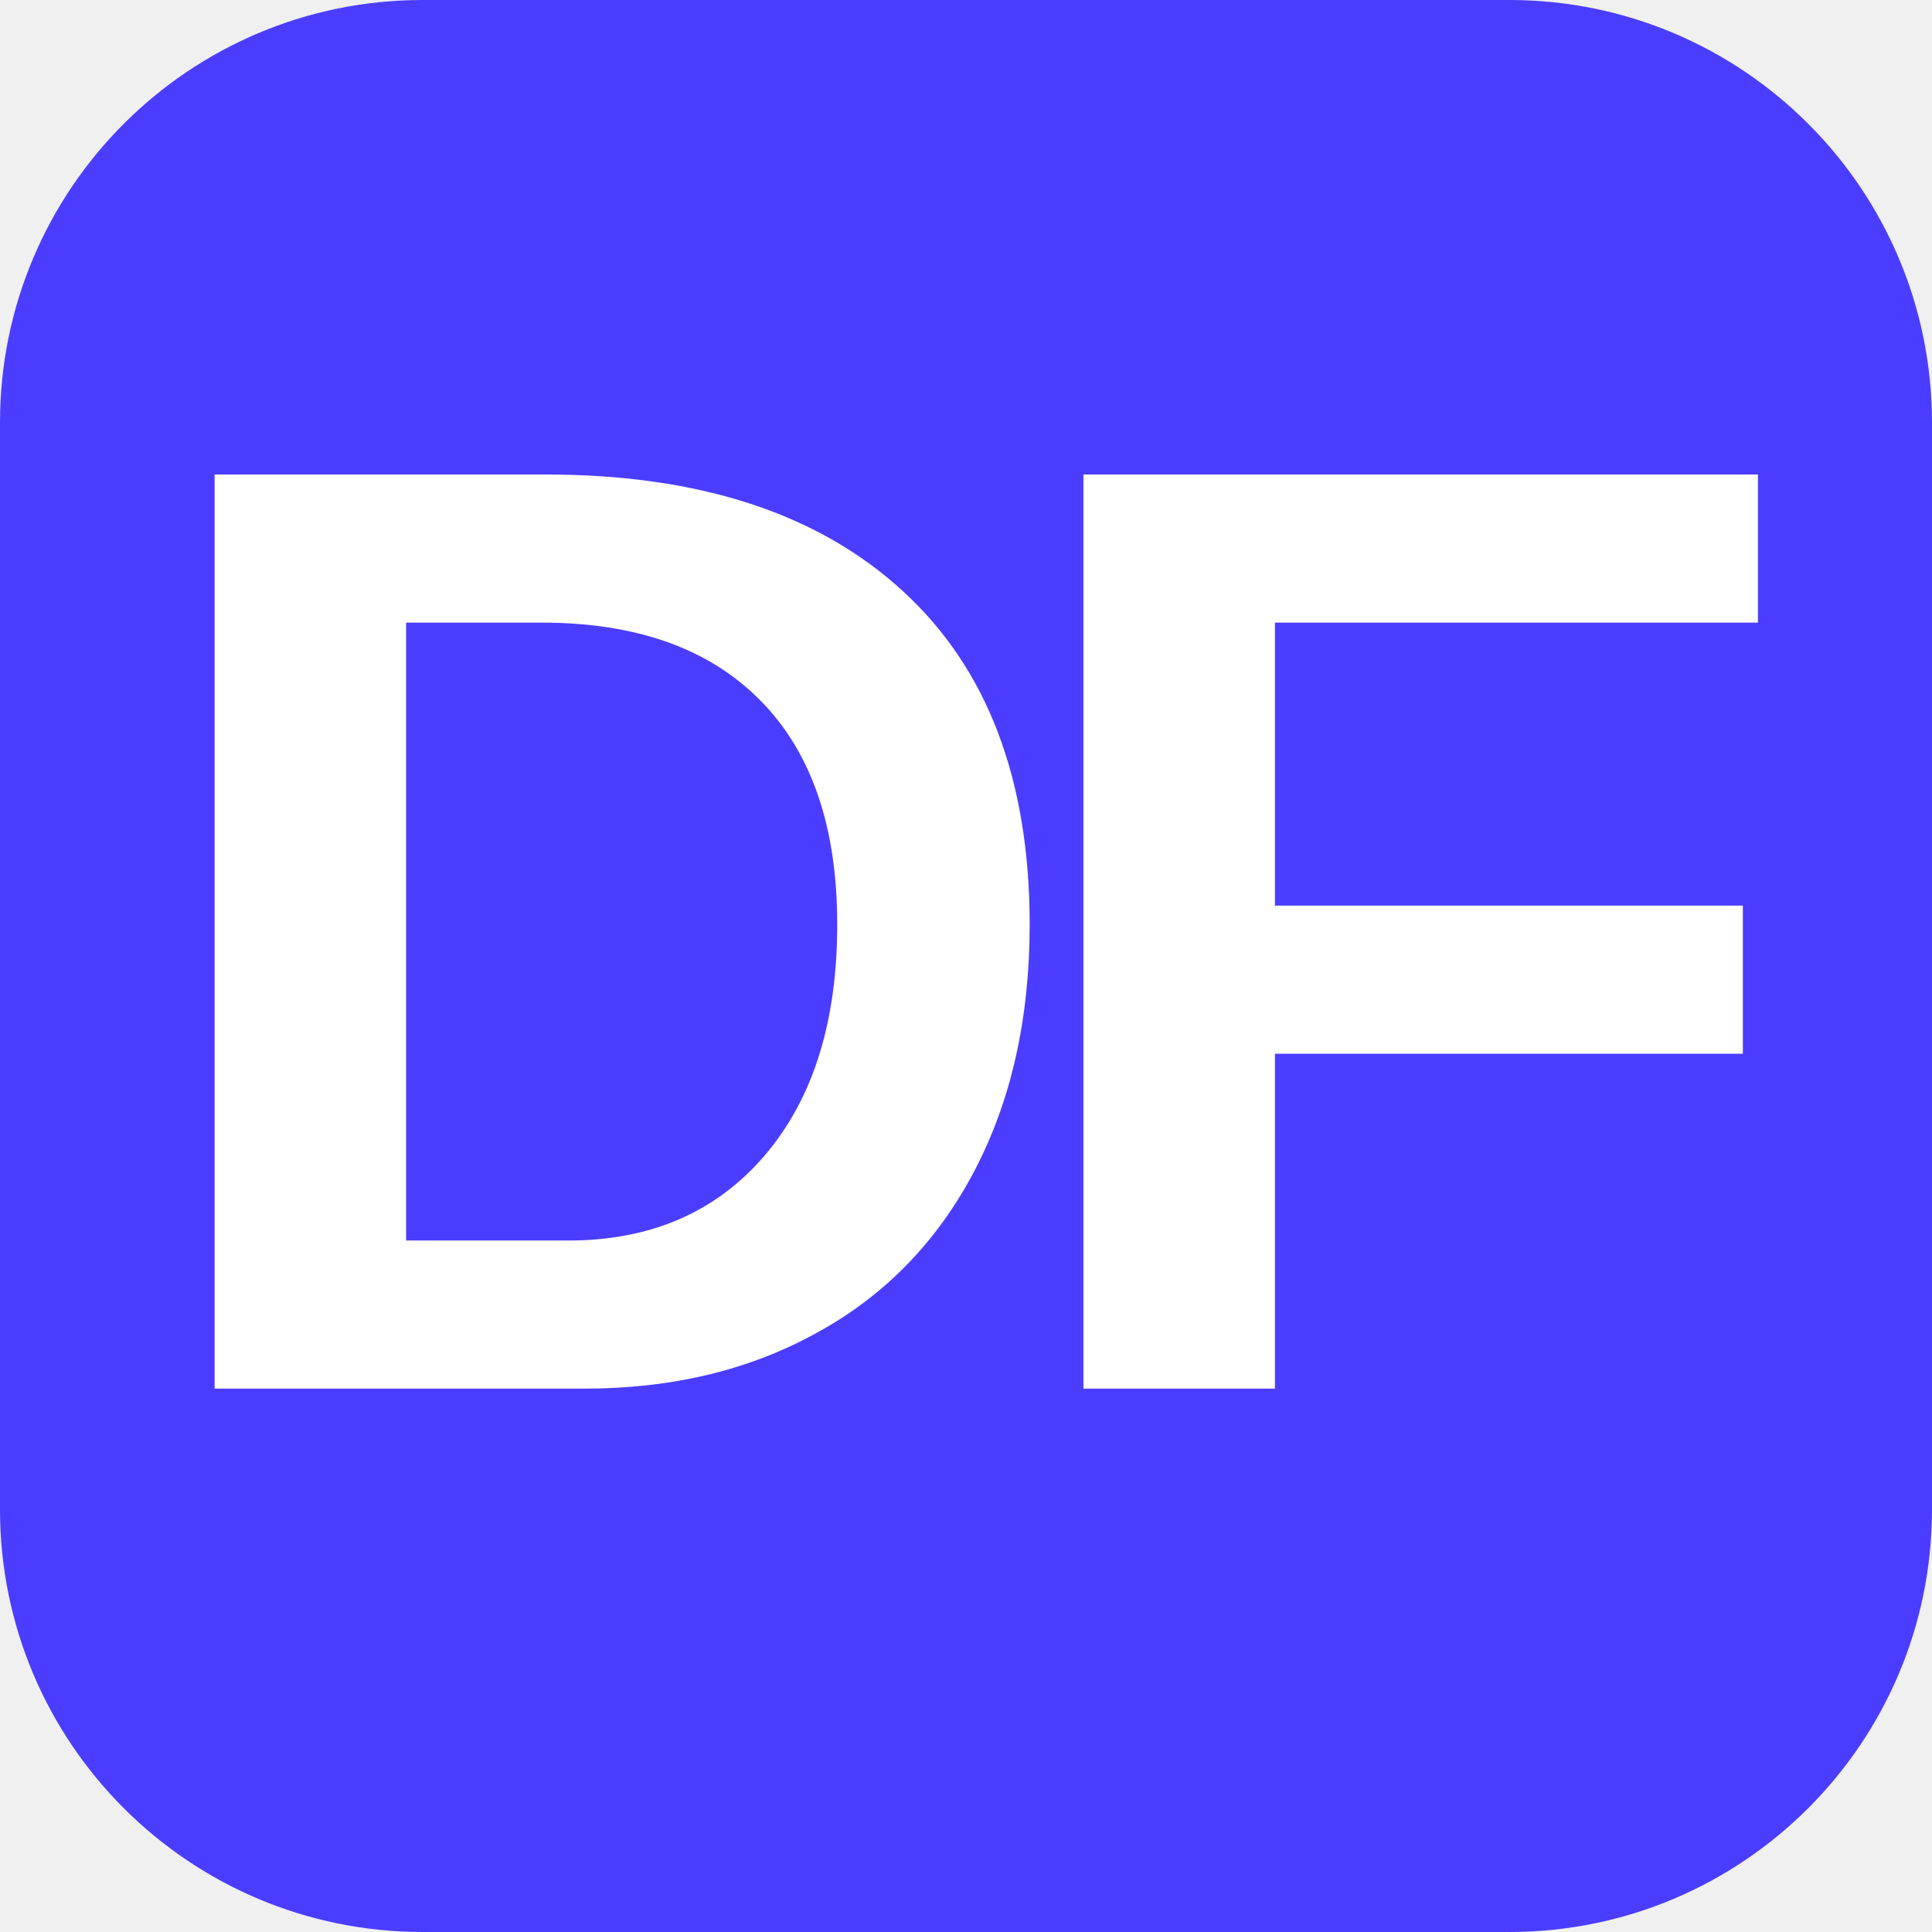
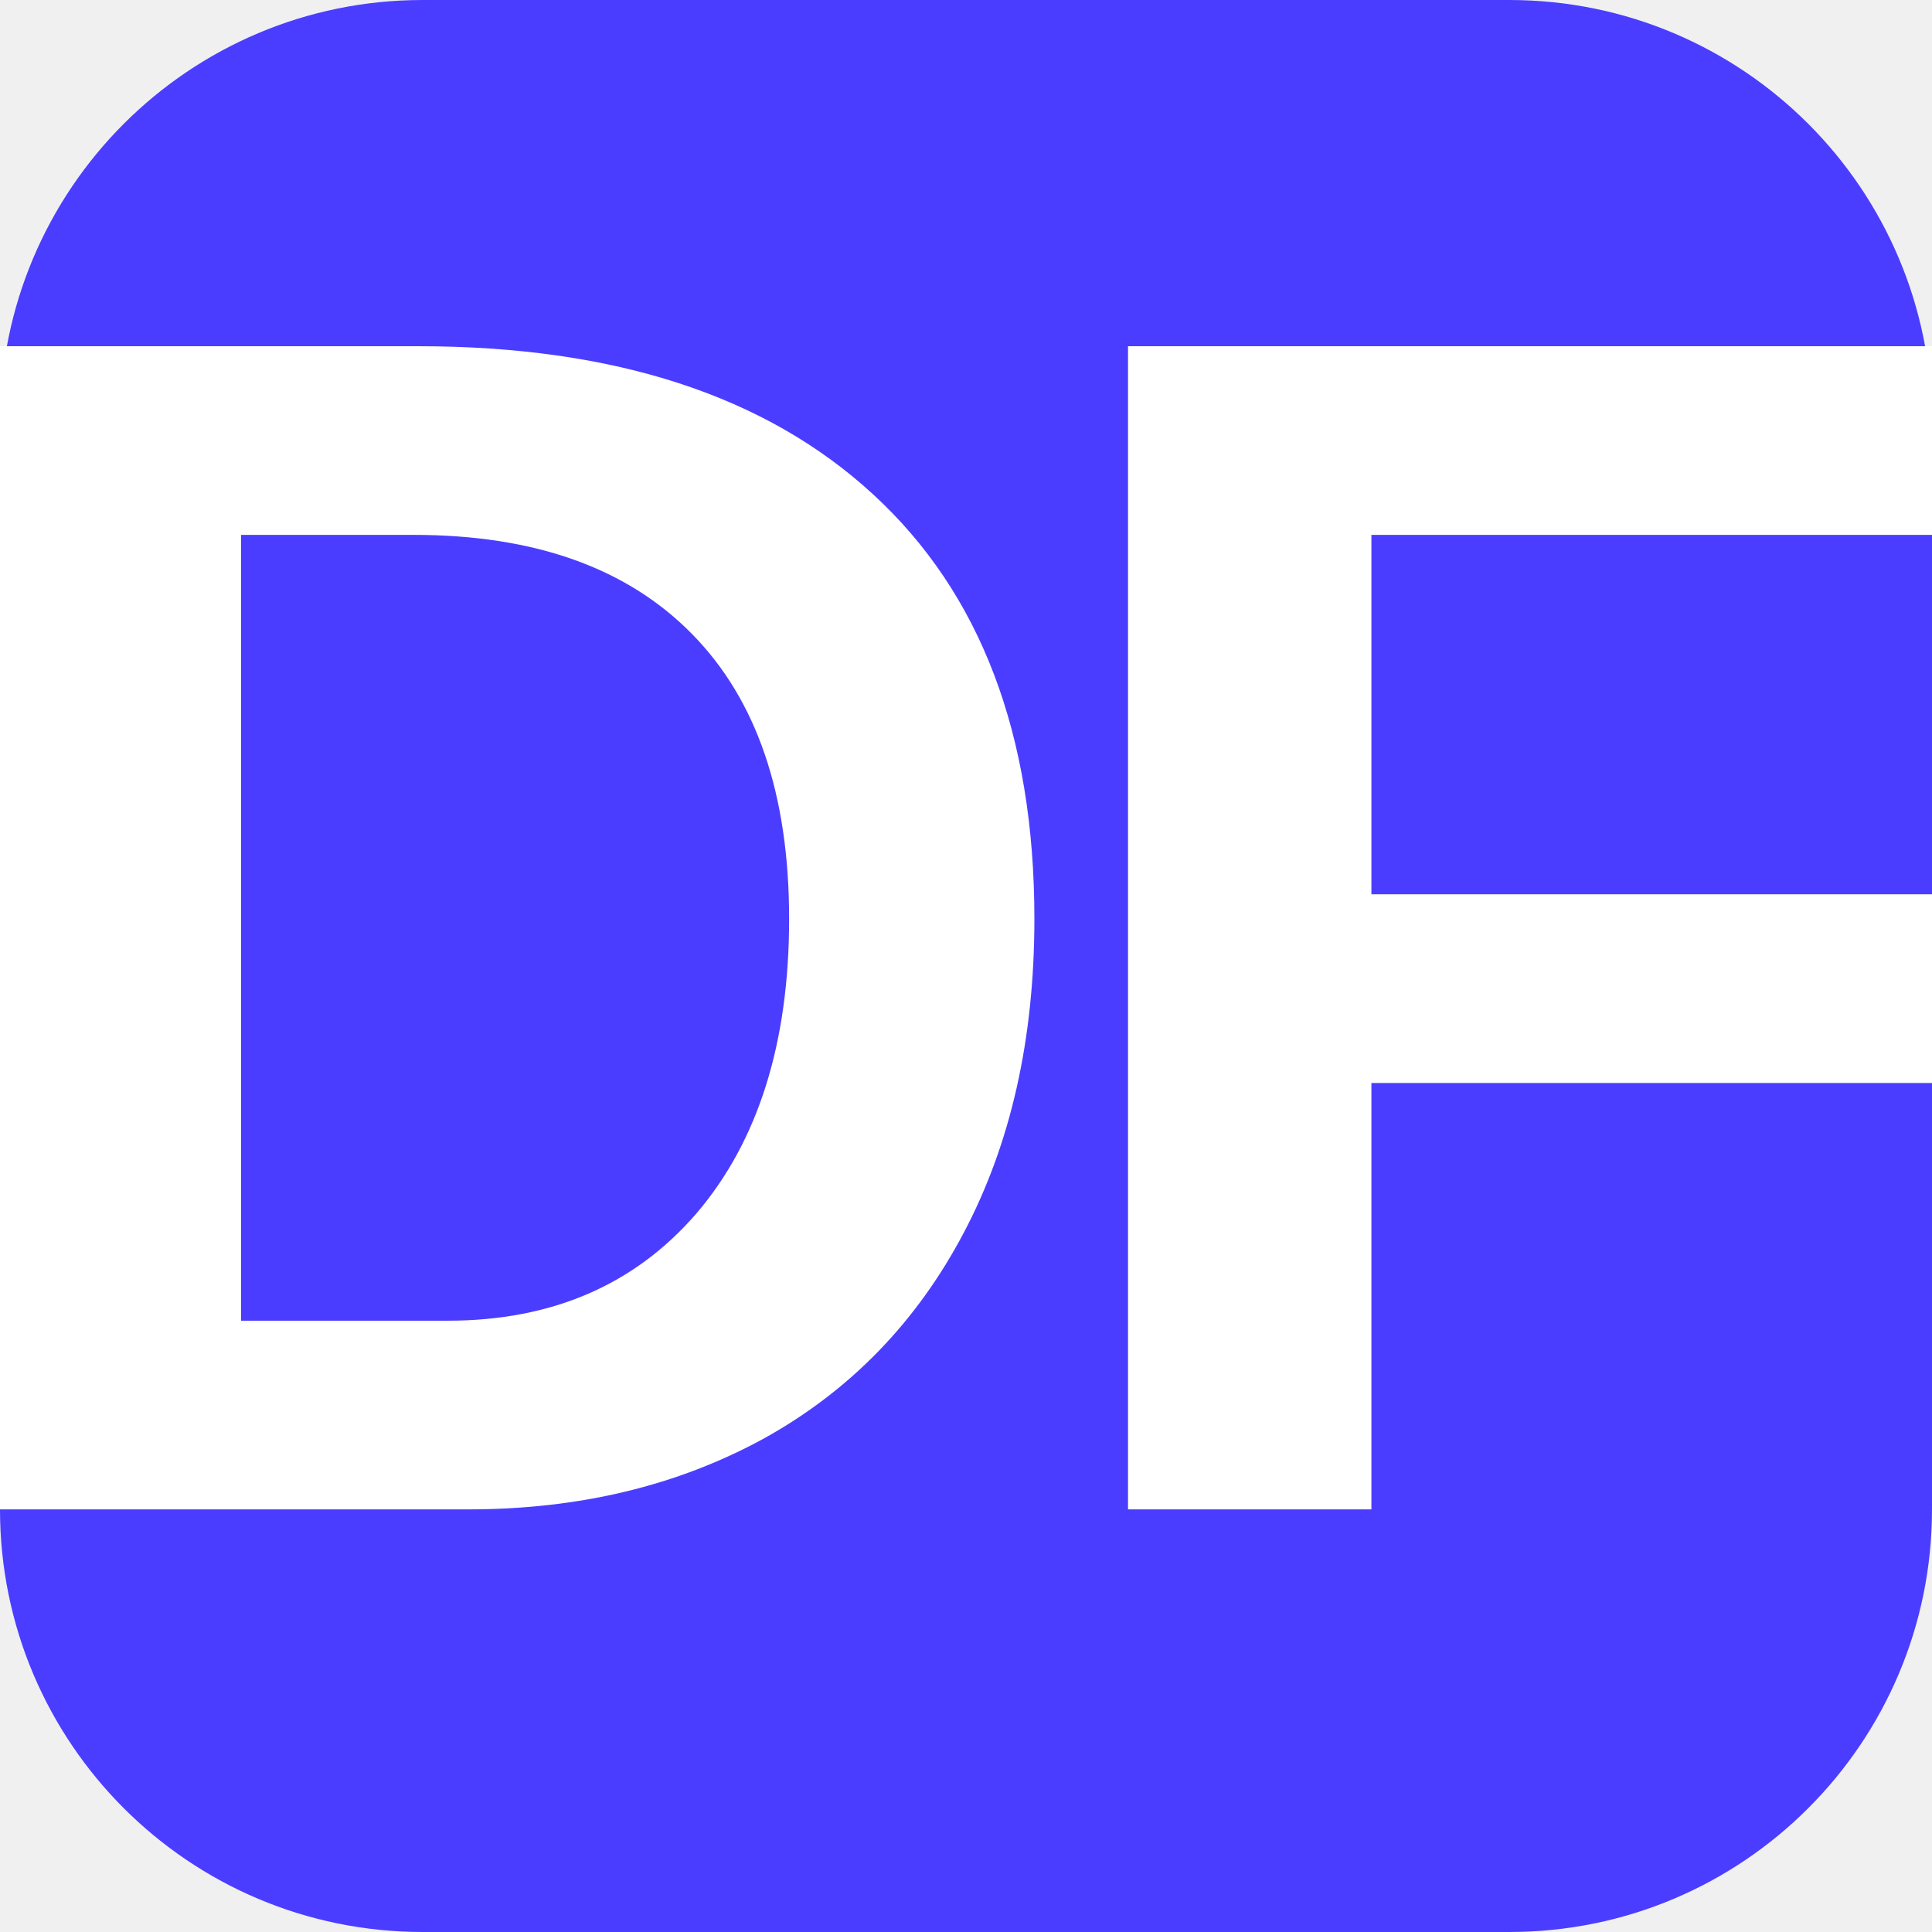
<svg xmlns="http://www.w3.org/2000/svg" viewBox="0 0 32 32">
  <rect width="32" height="32" rx="7" fill="#4B3DFF" />
-   <text x="16" y="23" font-family="system-ui, -apple-system, 'Helvetica Neue', Arial, sans-serif" font-size="22" font-weight="900" text-anchor="middle" letter-spacing="-1.5" fill="#ffffff">DF</text>
+   <text x="16" y="25" font-family="system-ui, -apple-system, 'Helvetica Neue', Arial, sans-serif" font-size="28" font-weight="900" text-anchor="middle" letter-spacing="-1.5" fill="#ffffff">DF</text>
</svg>
